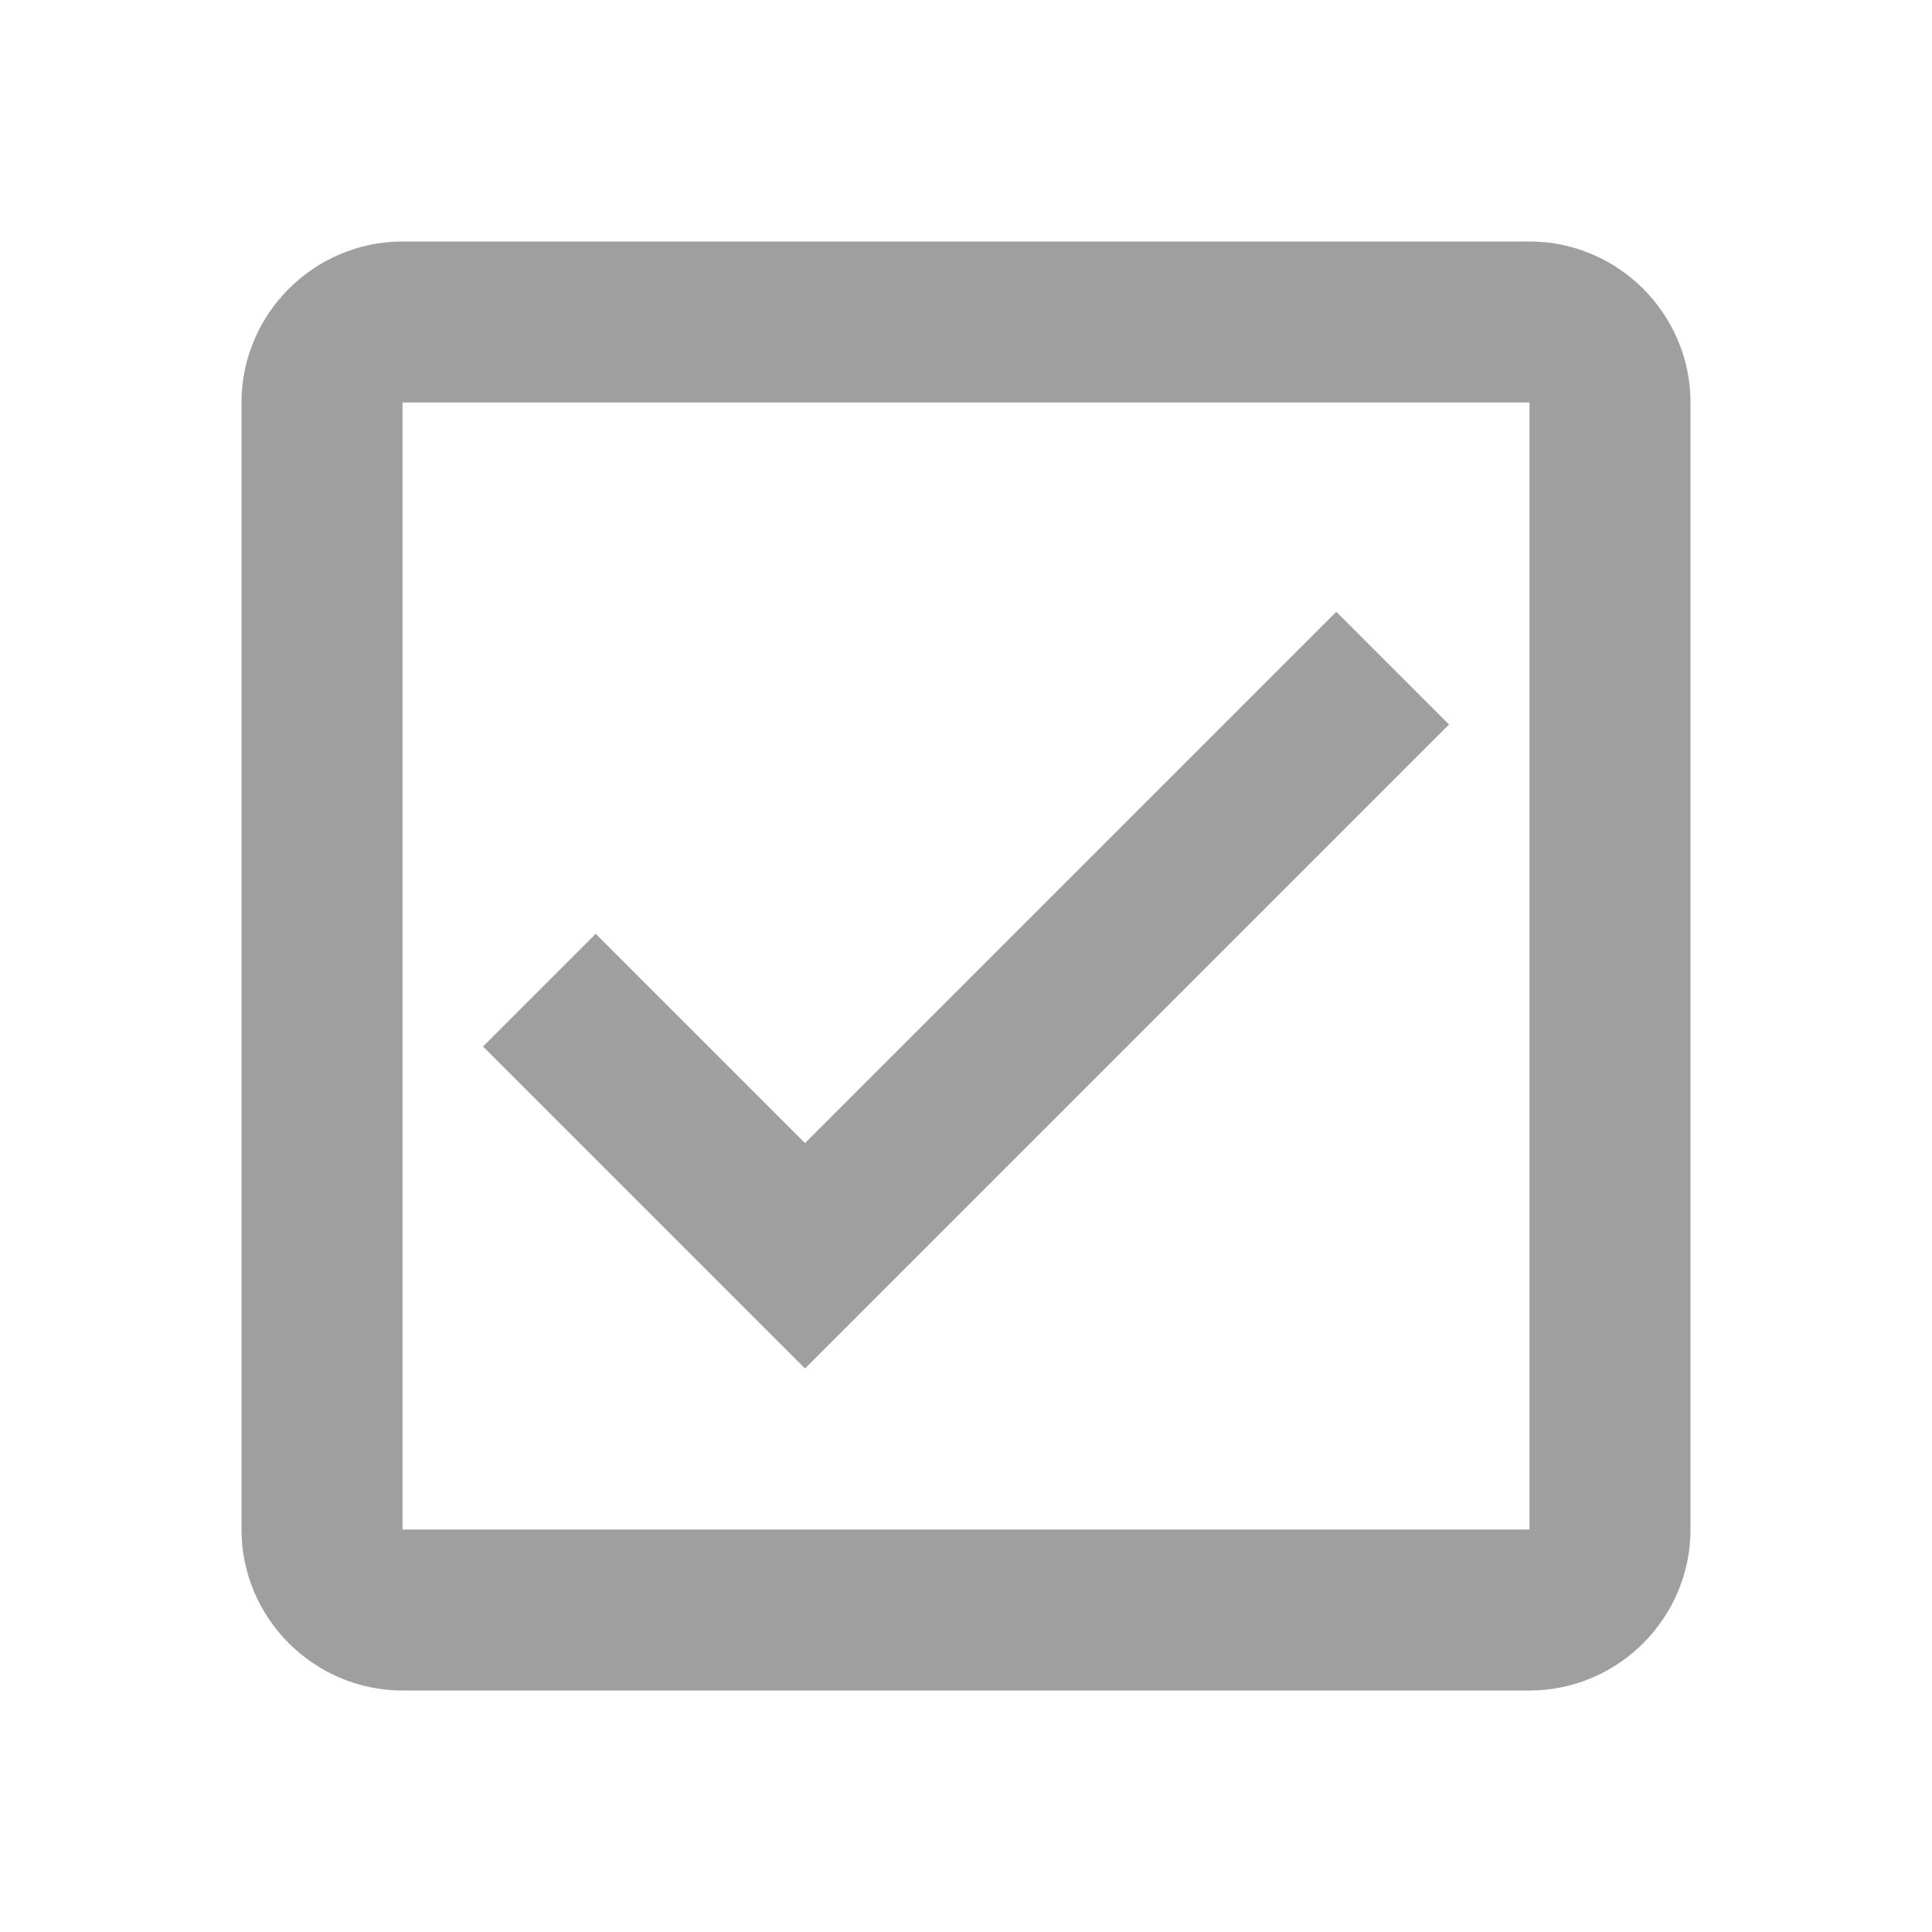
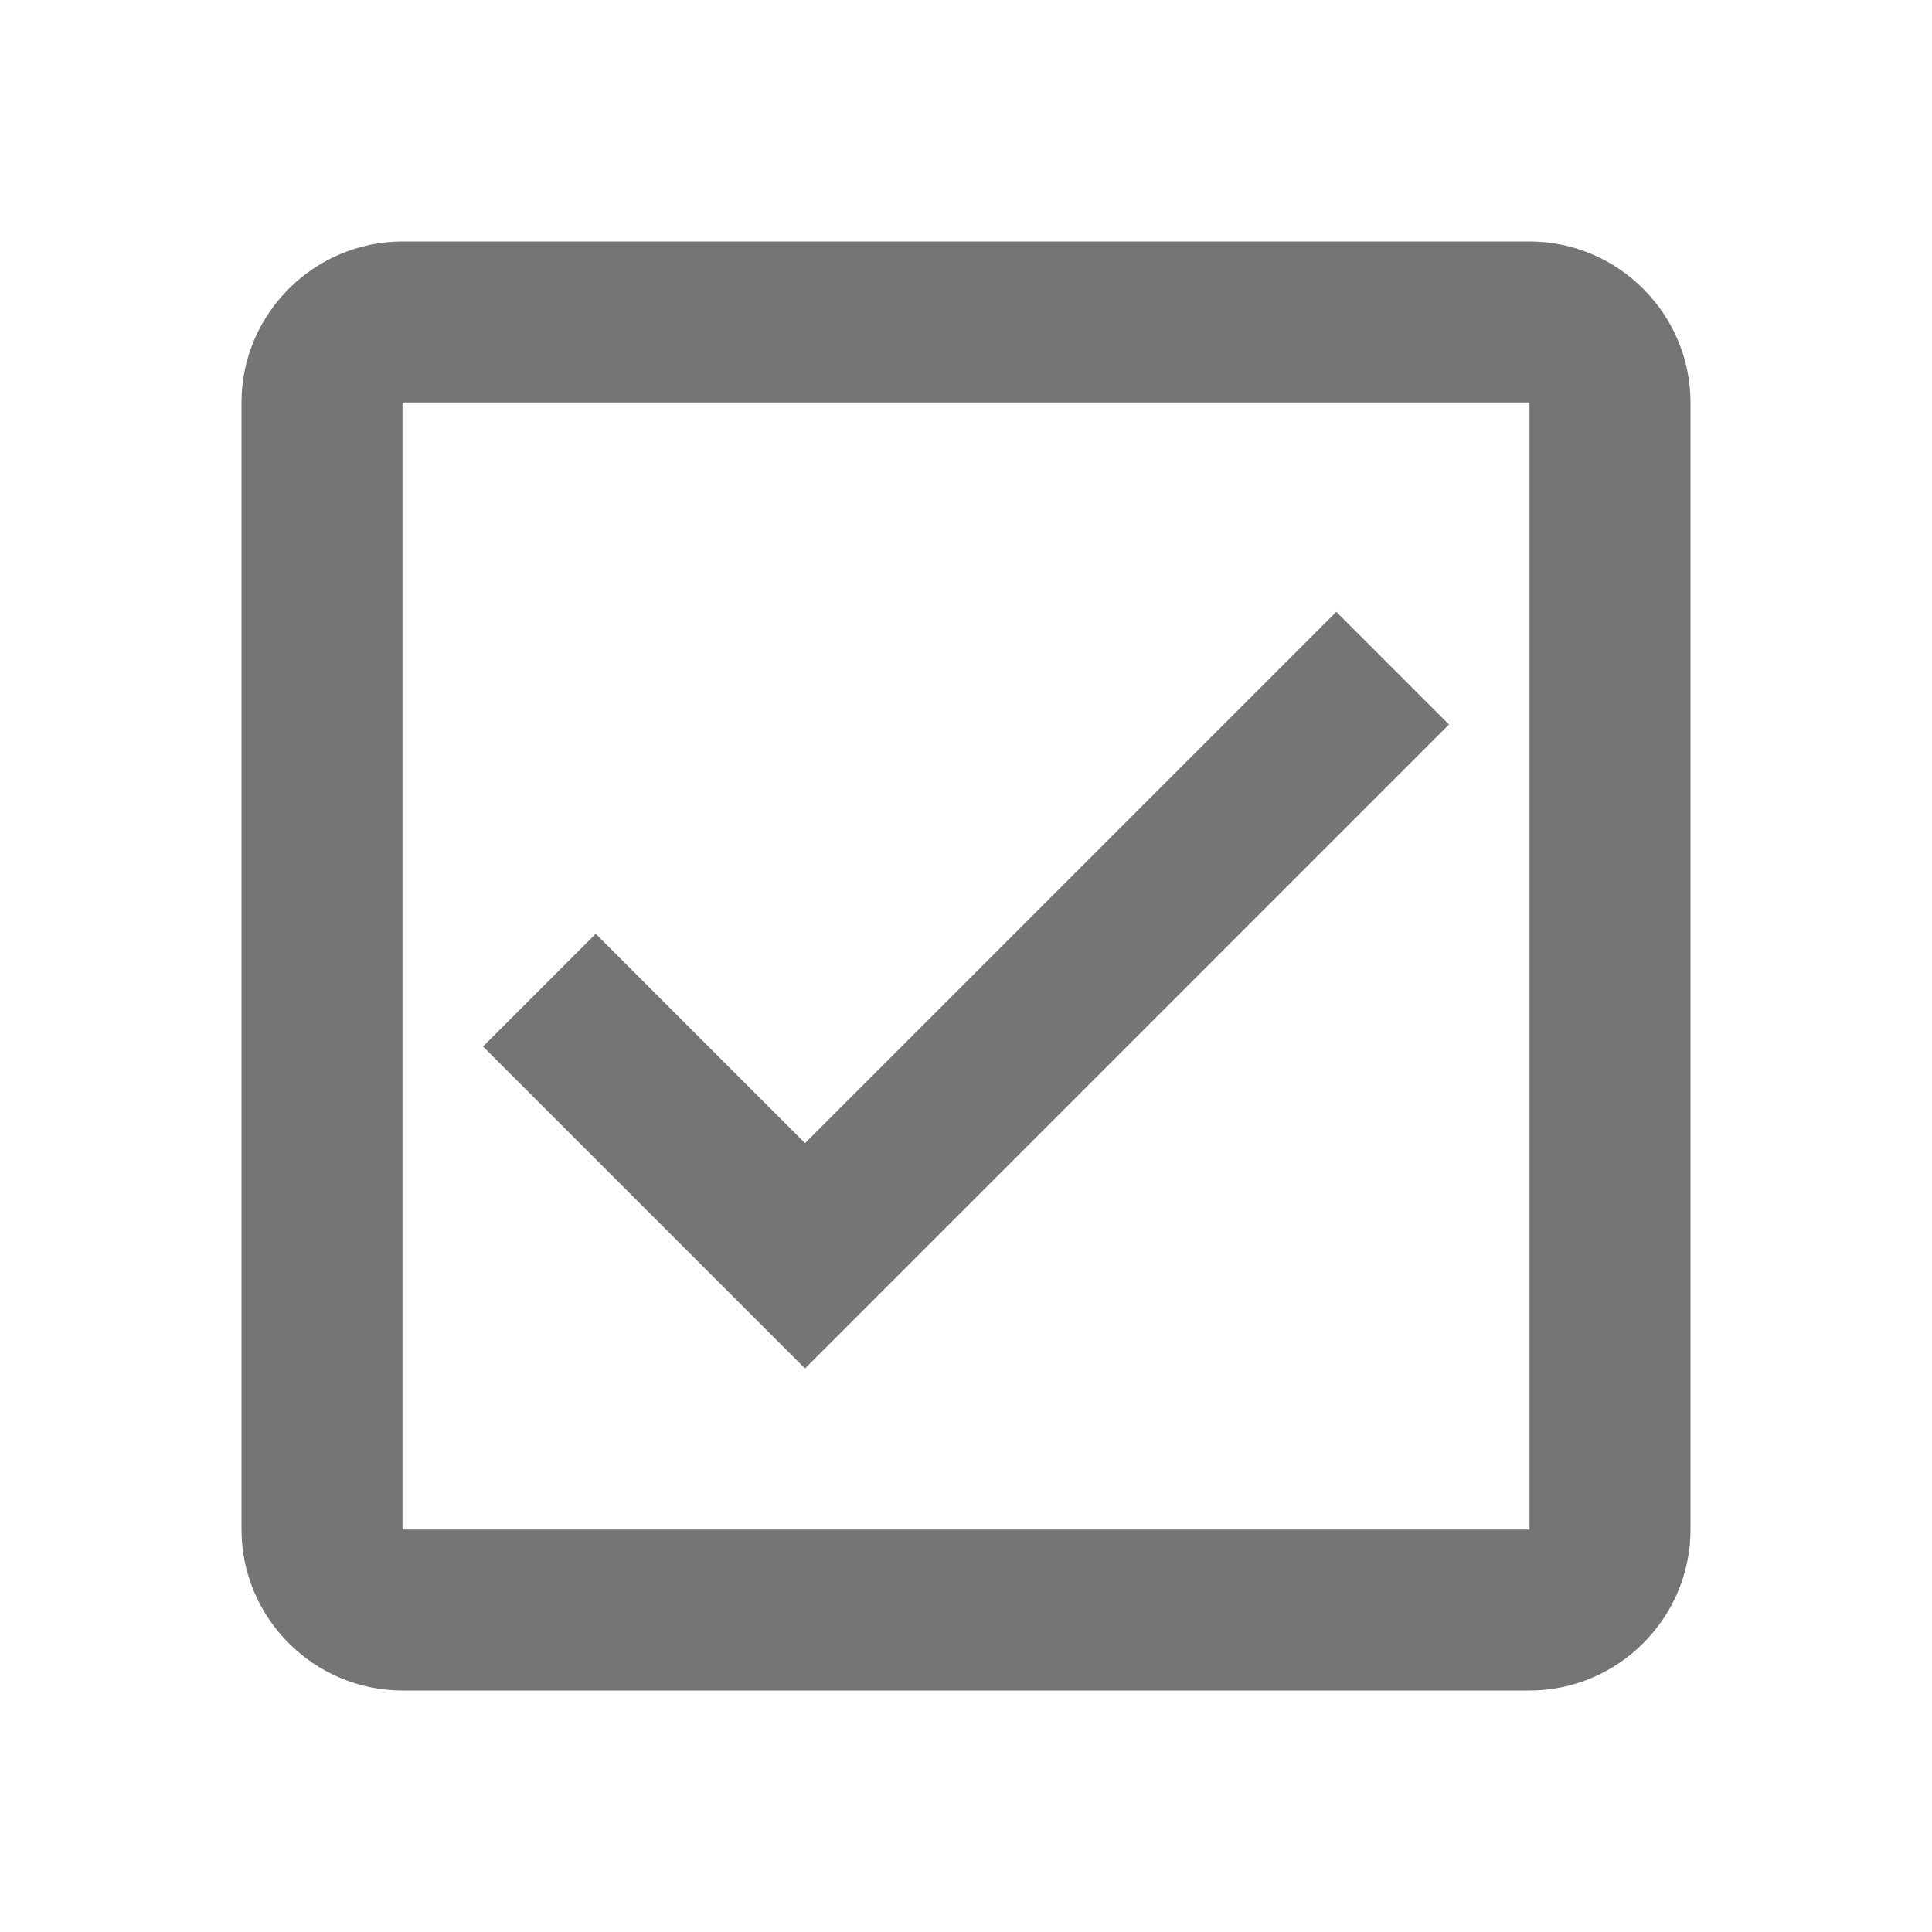
- <svg xmlns="http://www.w3.org/2000/svg" width="24" height="24" viewBox="0 0 24 24" fill="#9f9f9f">
+ <svg xmlns="http://www.w3.org/2000/svg" width="24" height="24" viewBox="0 0 24 24" fill="#757575">
  <path d="M19 3H5c-1.1 0-2 .9-2 2v14c0 1.1.9 2 2 2h14c1.1 0 2-.9 2-2V5c0-1.1-.9-2-2-2zm0 16H5V5h14v14z" />
  <path d="M18 9l-1.4-1.4-6.6 6.6-2.6-2.6L6 13l4 4z" />
</svg>
